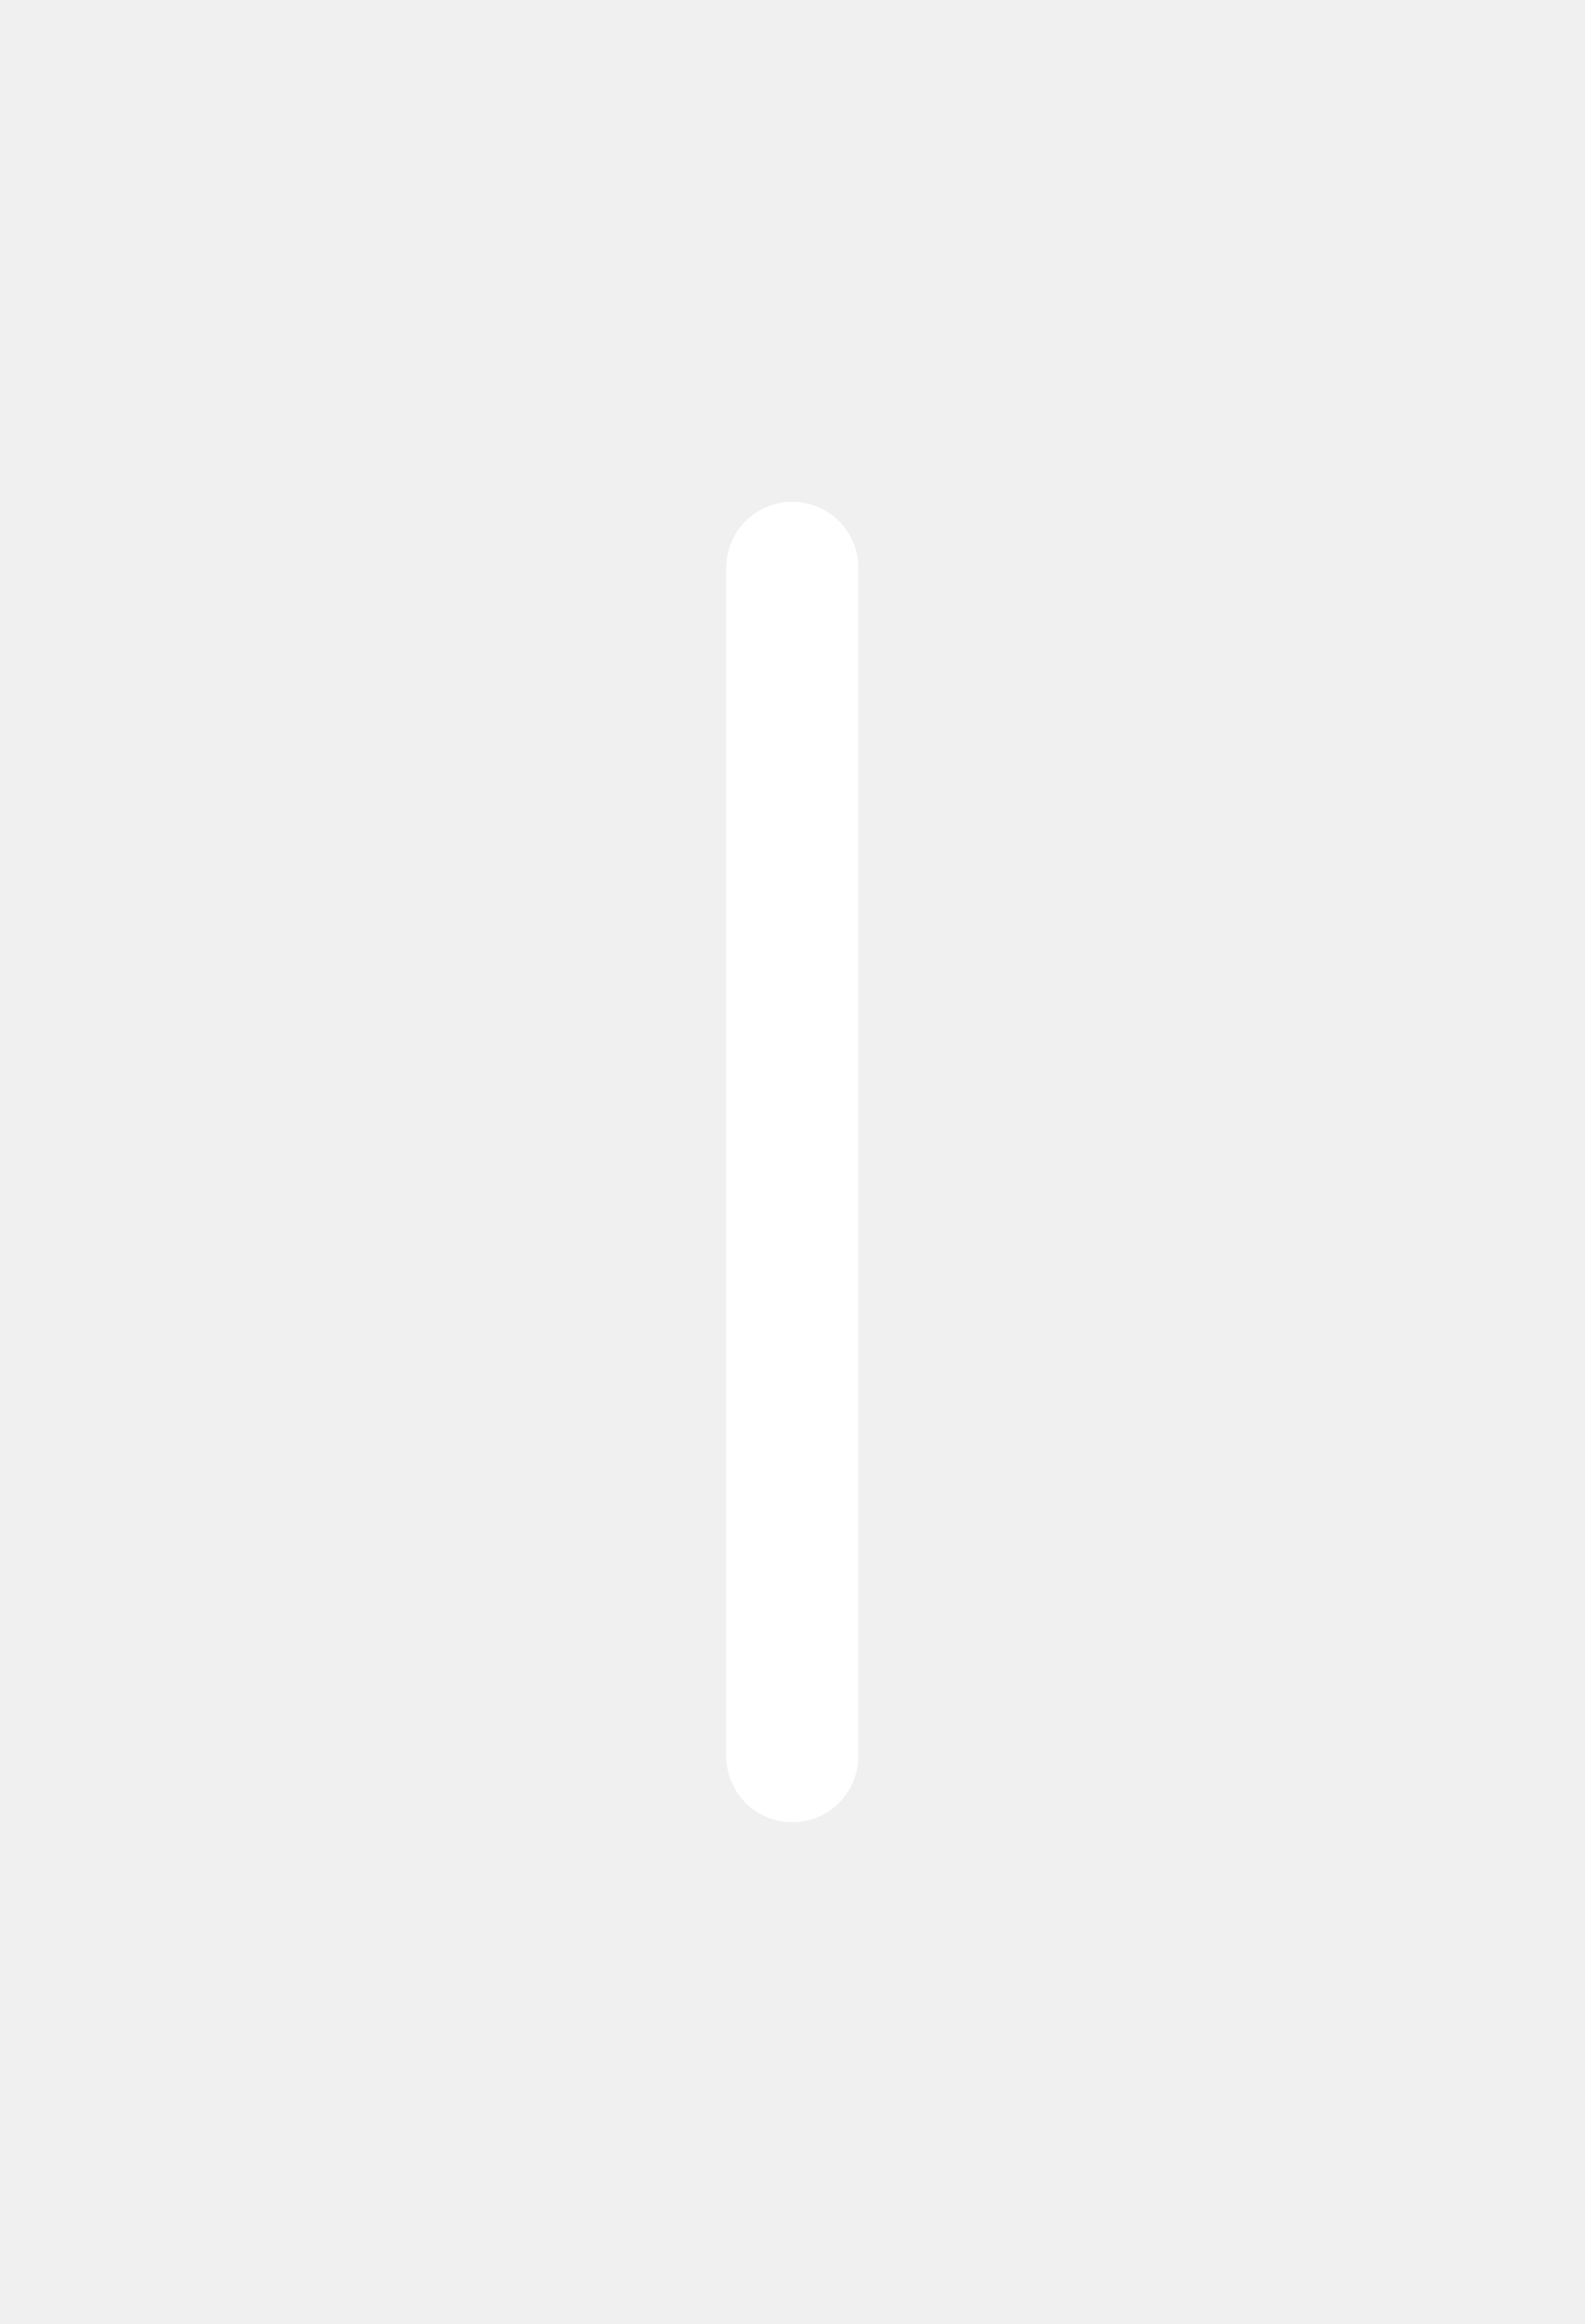
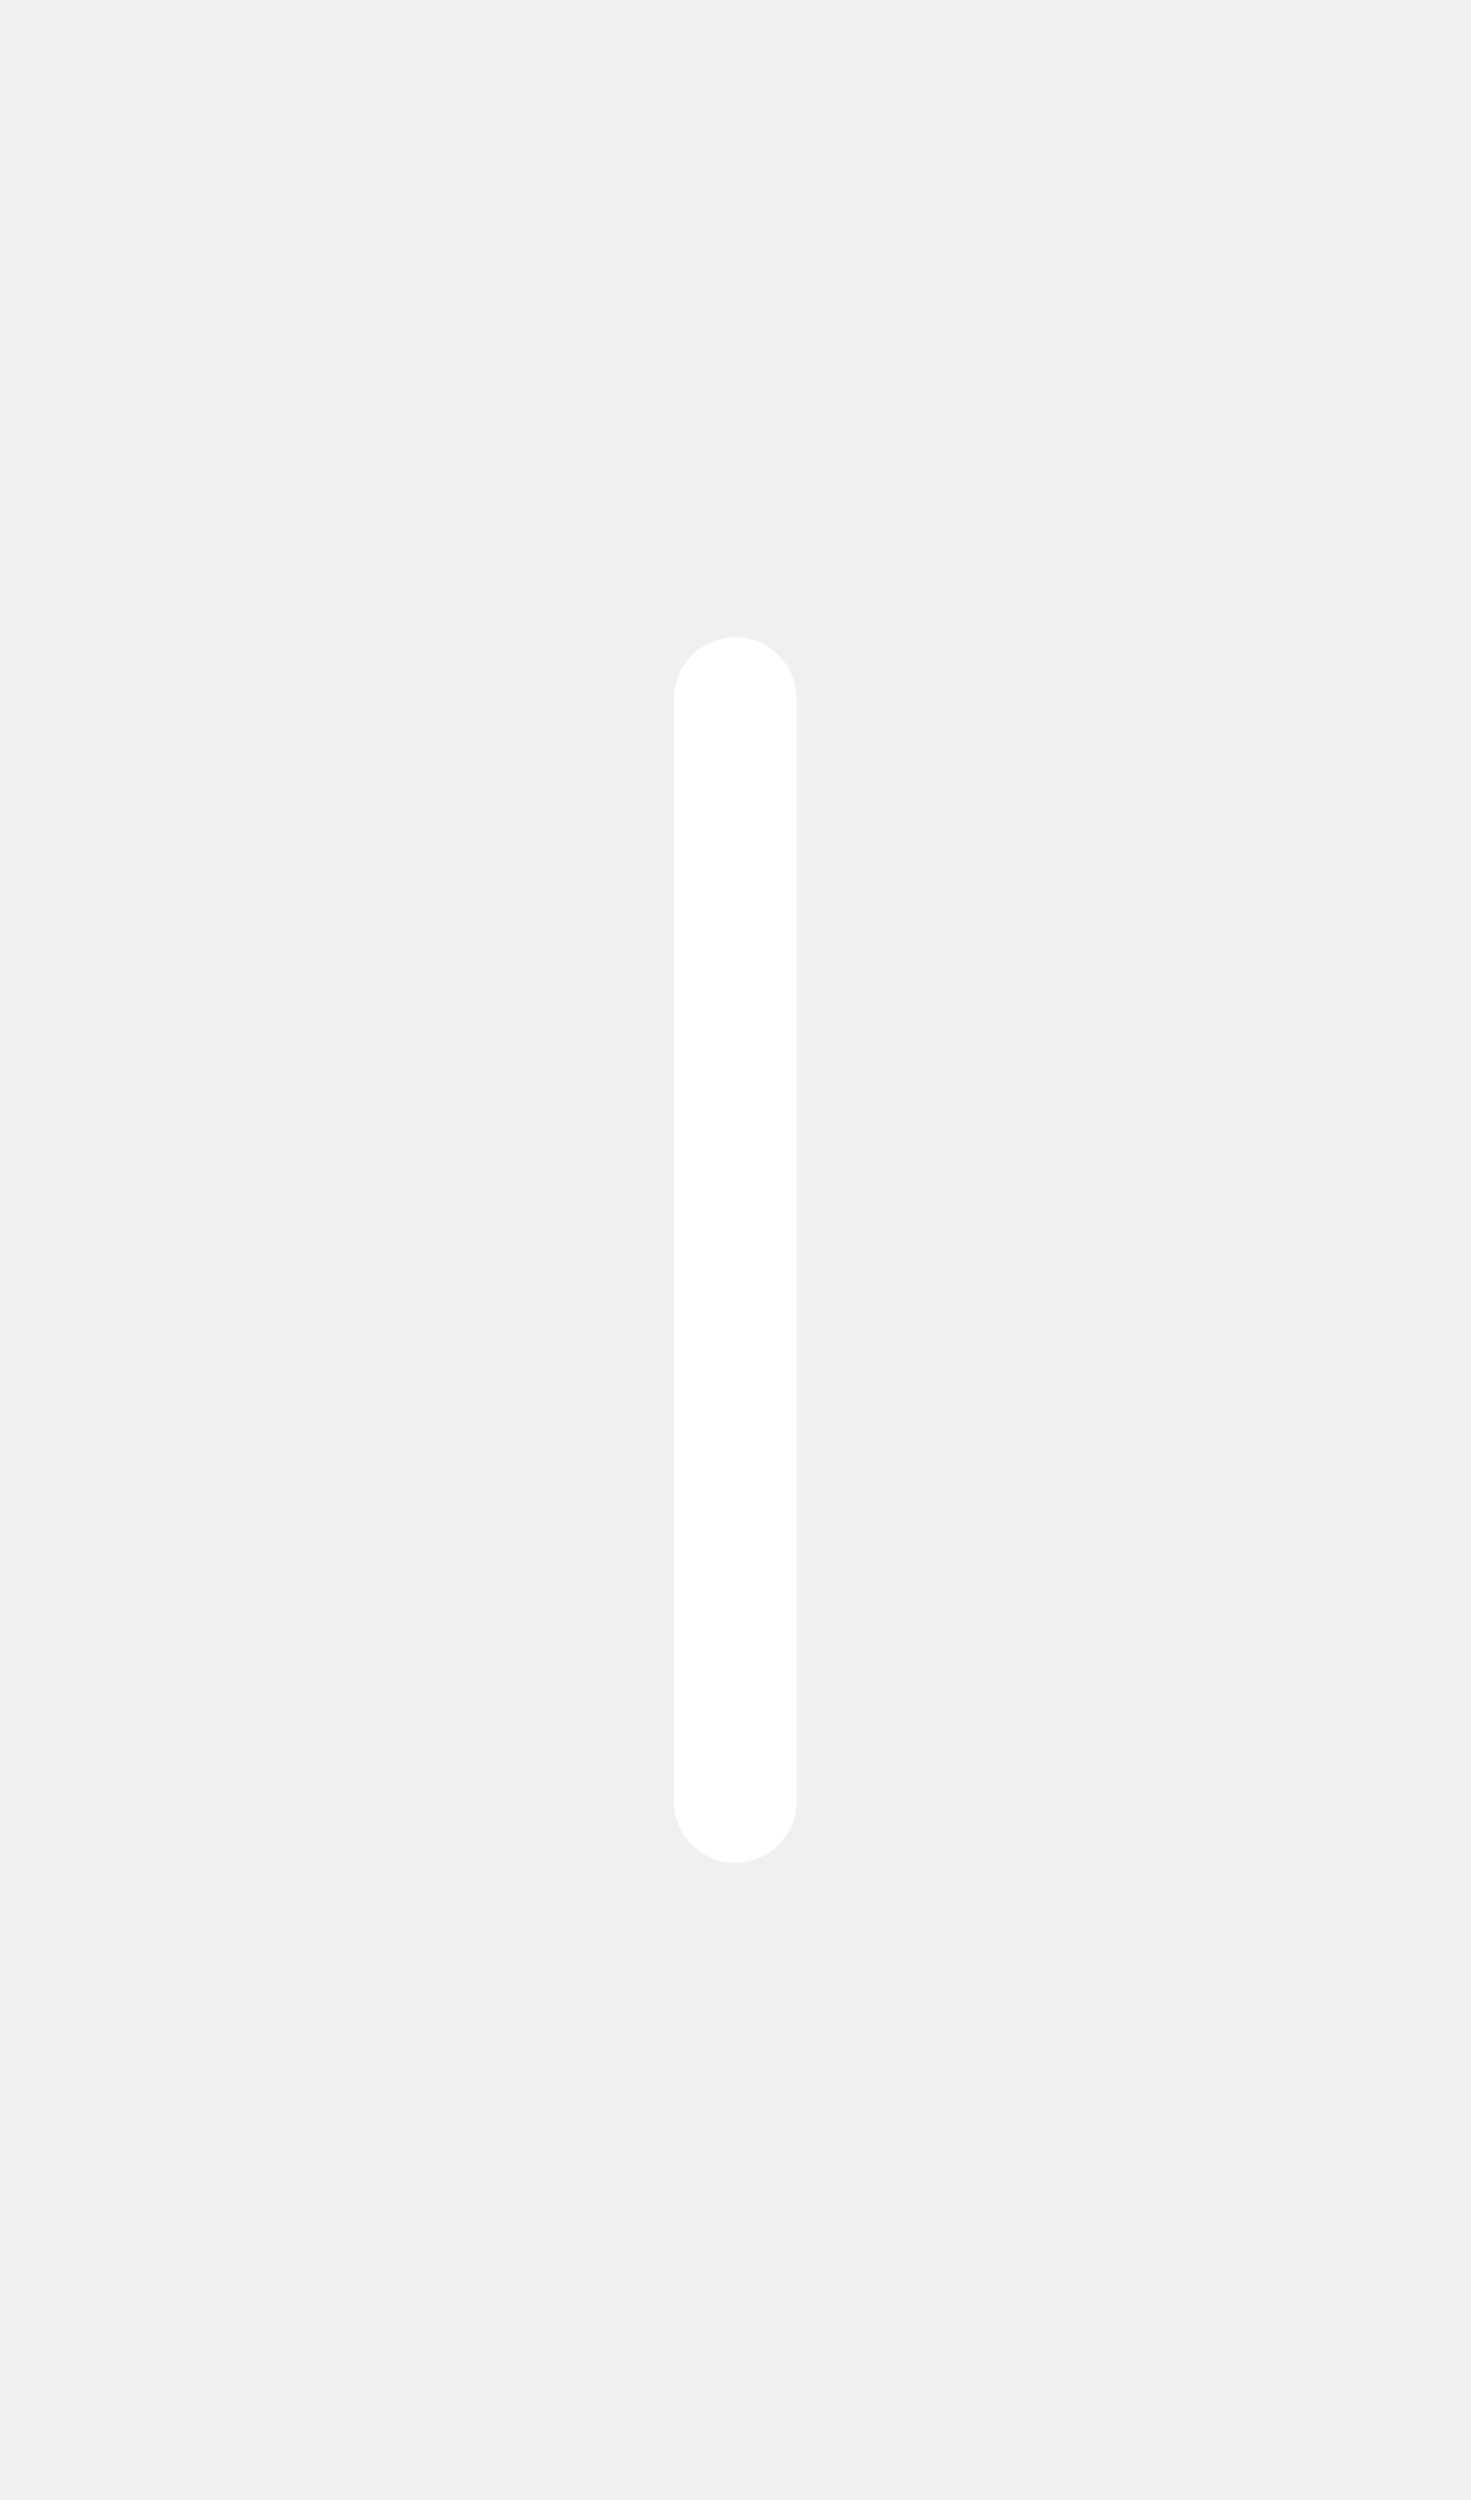
- <svg xmlns="http://www.w3.org/2000/svg" width="30px" height="44px" viewBox="0 0 24 24" fill="none">
+ <svg xmlns="http://www.w3.org/2000/svg" width="20px" height="34px" viewBox="0 0 24 24" fill="none">
  <g id="SVGRepo_bgCarrier" stroke-width="0" />
  <g id="SVGRepo_tracerCarrier" stroke-linecap="round" stroke-linejoin="round" />
  <g id="SVGRepo_iconCarrier">
    <g id="Interface / Line_Xl">
      <path id="Vector" d="M12 21V3" stroke="#ffffff" stroke-width="2" stroke-linecap="round" stroke-linejoin="round" />
    </g>
  </g>
</svg>
